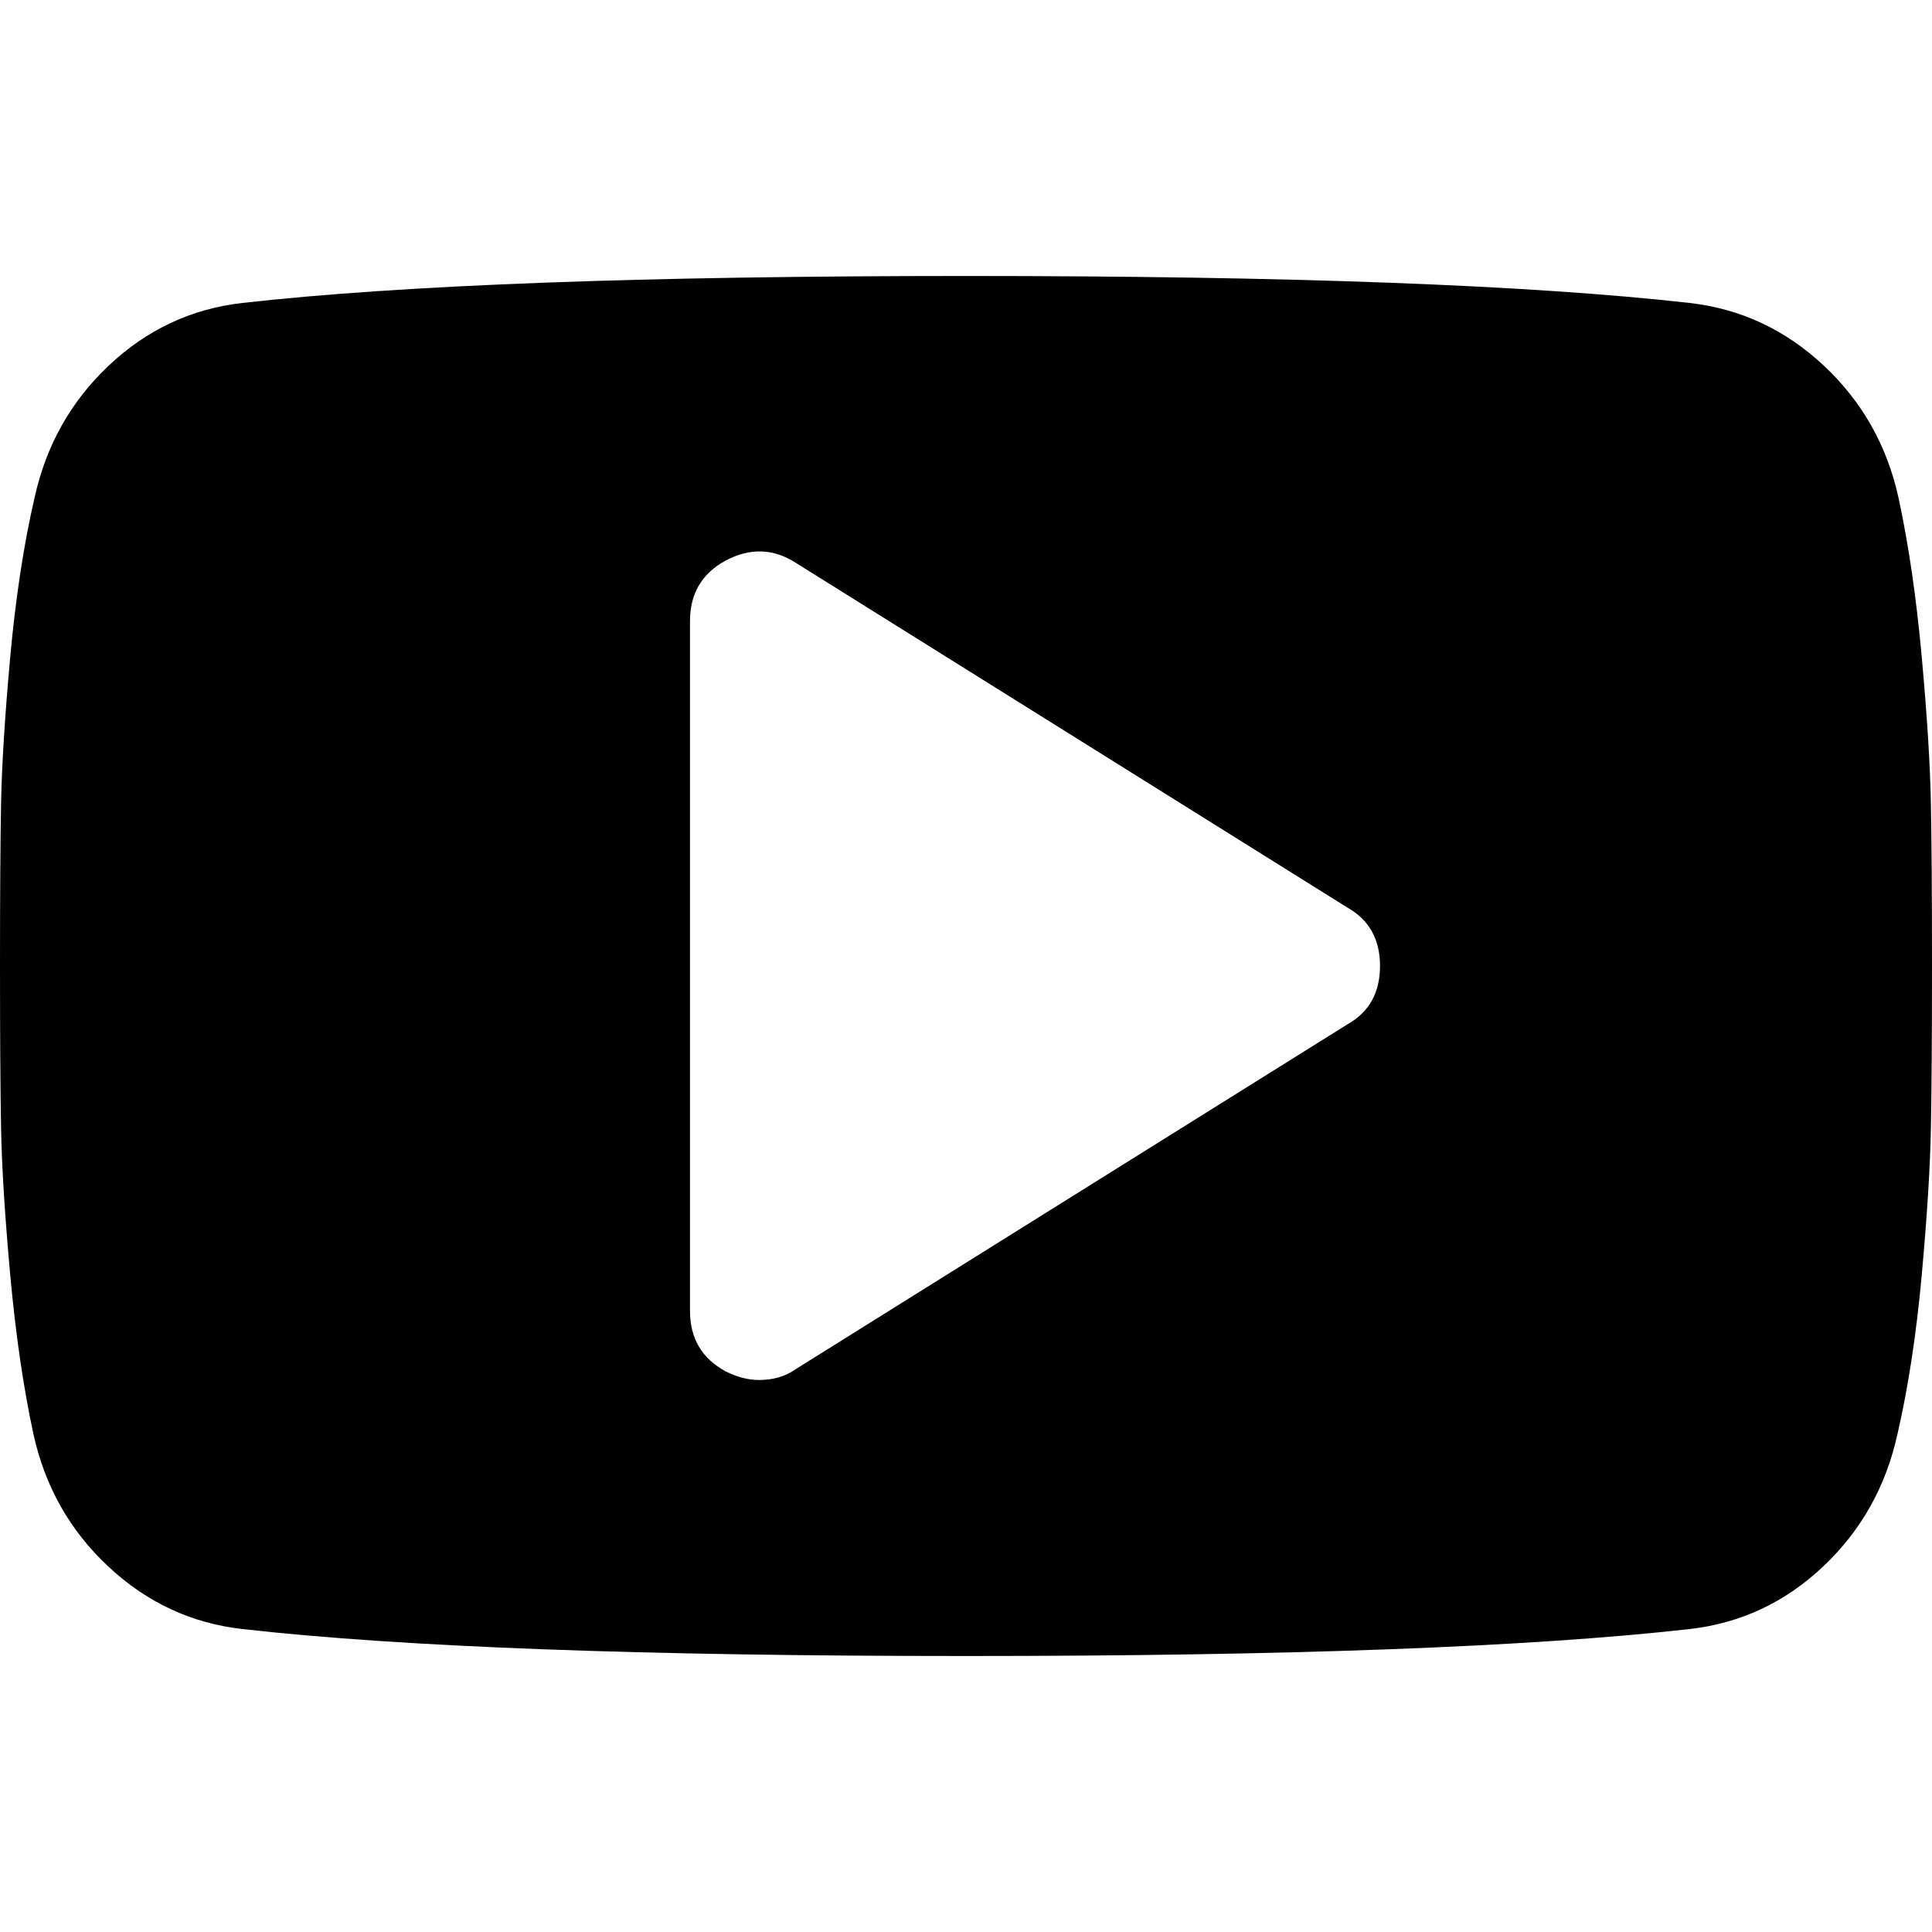
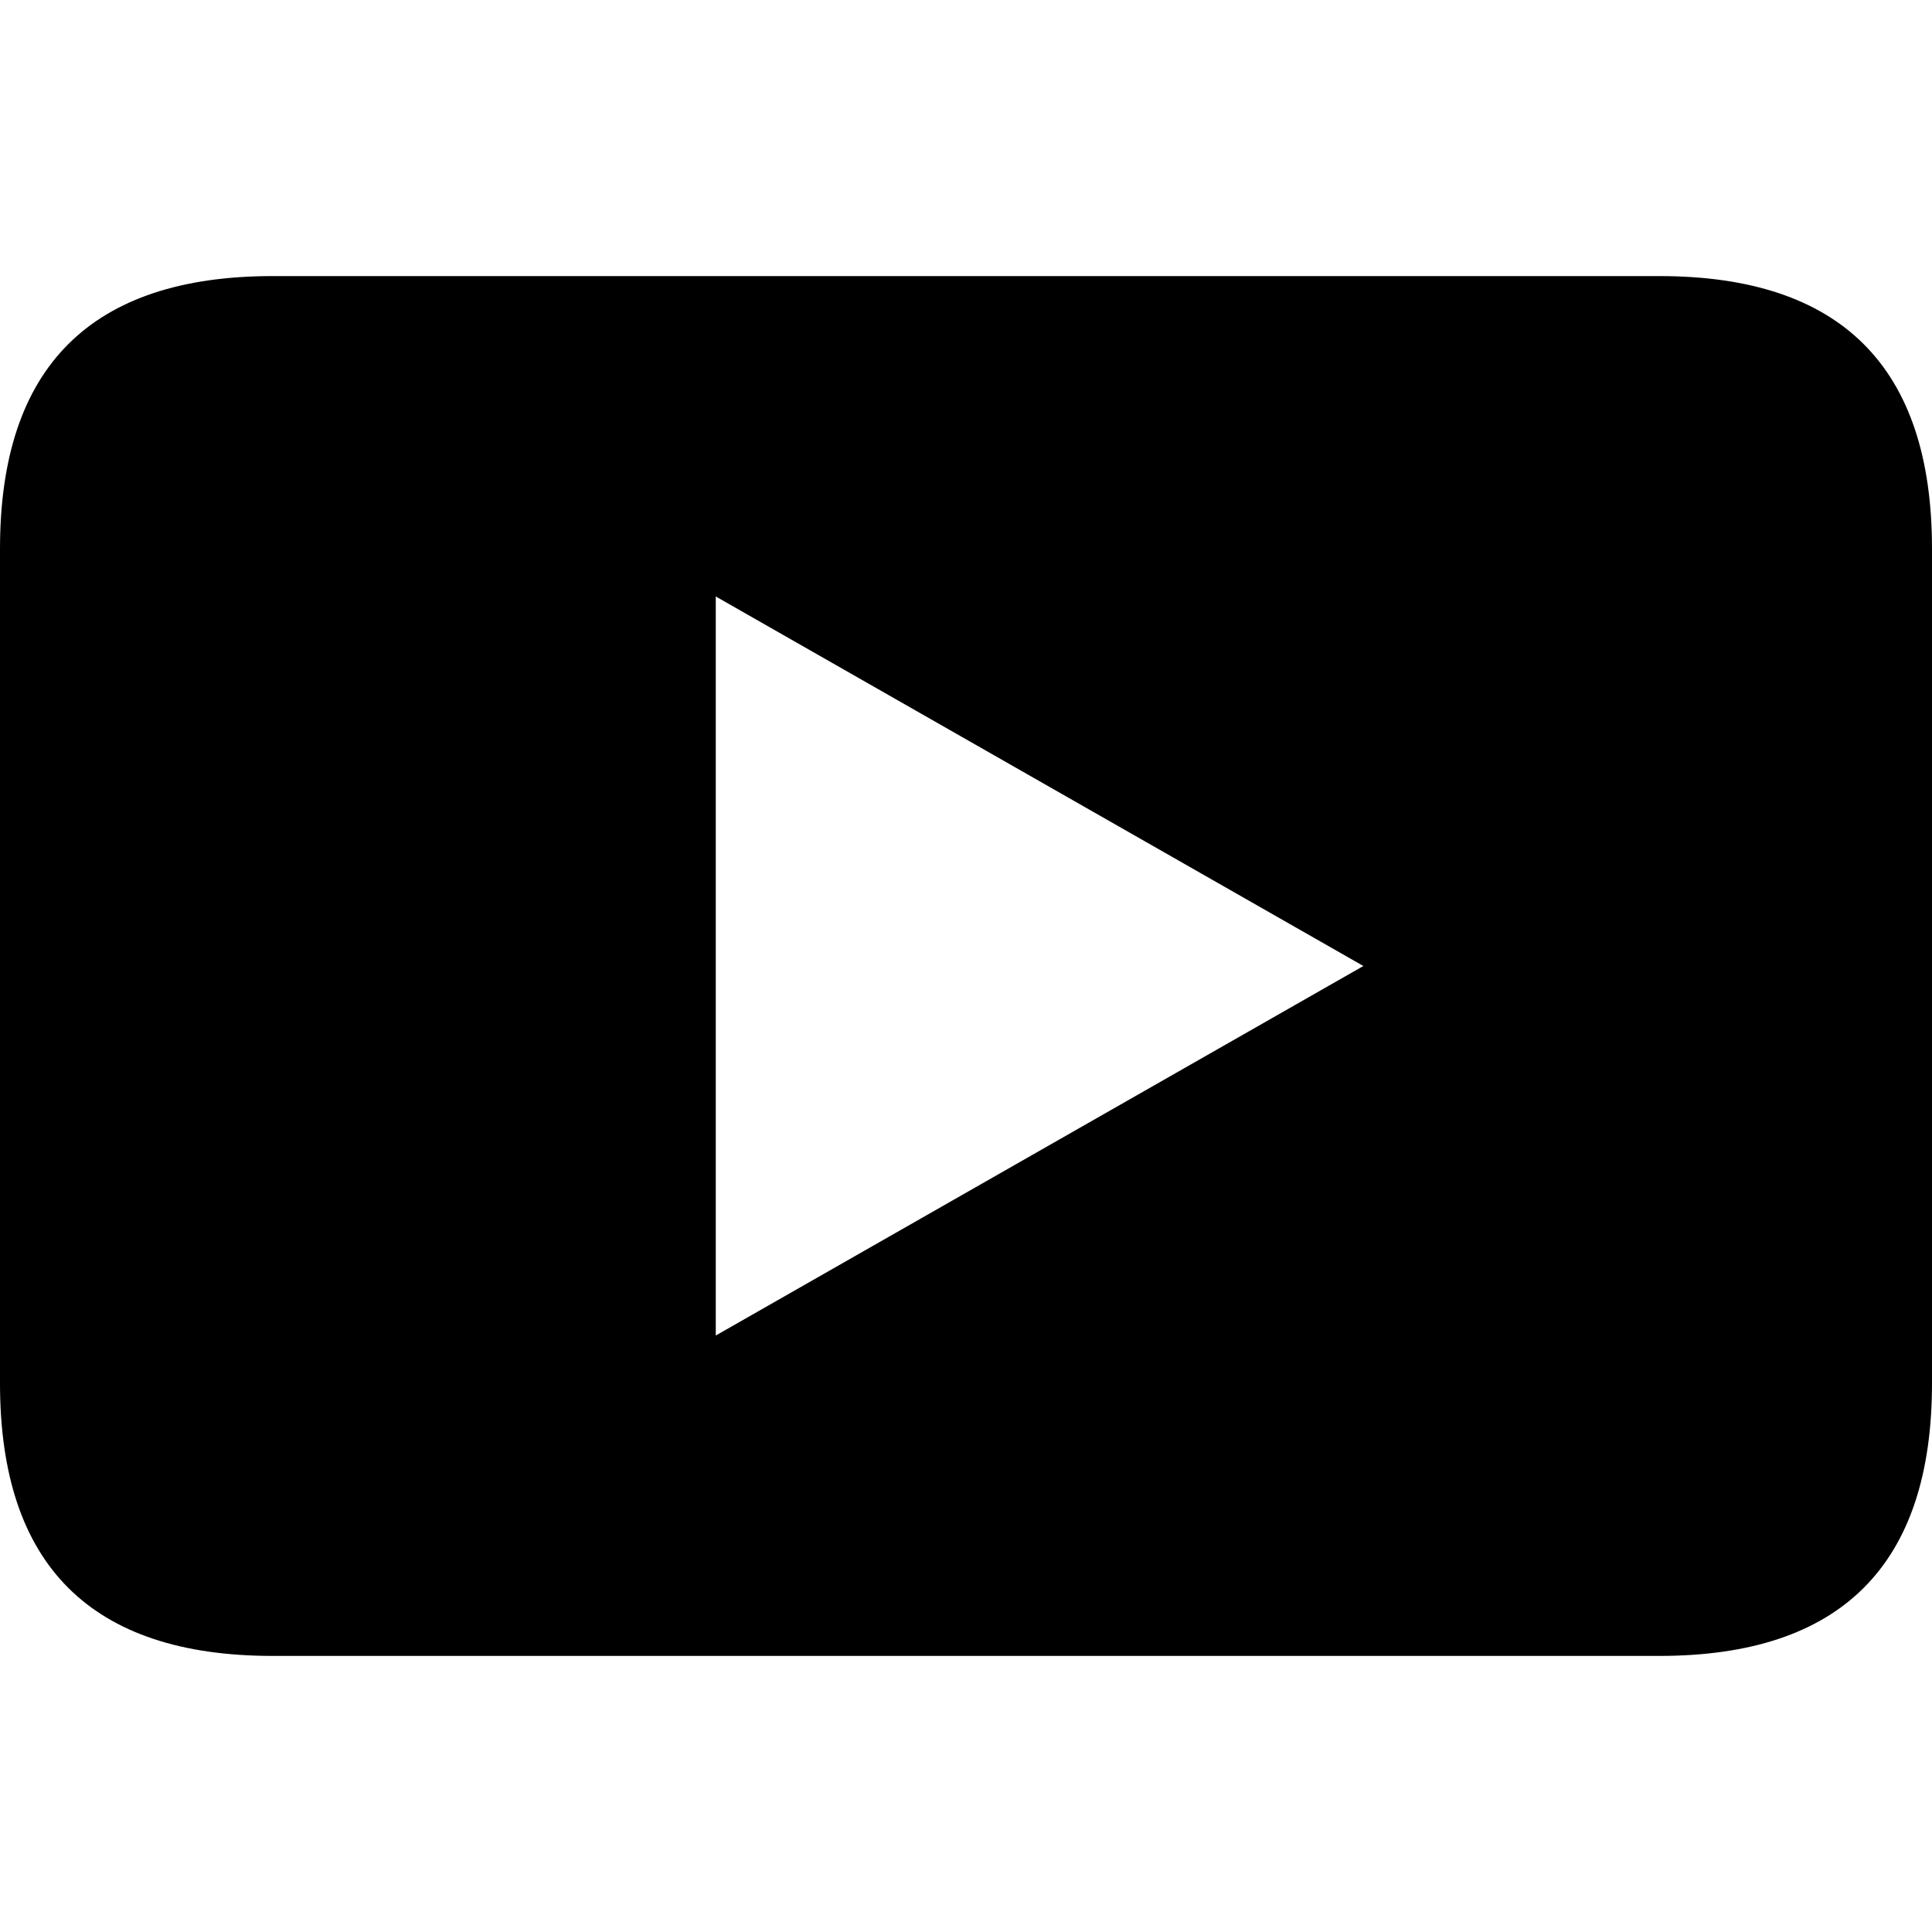
- <svg xmlns="http://www.w3.org/2000/svg" fill="#000000" version="1.1" id="Capa_1" width="800px" height="800px" viewBox="0 0 566.828 566.828" xml:space="preserve">
-   <g>
-     <g>
-       <path d="M563.824,192.783c-1.58-17.399-3.85-32.944-6.801-46.659c-3.371-15.386-10.703-28.36-21.982-38.899    c-11.285-10.539-24.412-16.652-39.383-18.348c-46.811-5.275-117.564-7.907-212.247-7.907c-94.688,0-165.436,2.632-212.248,7.907    c-14.976,1.695-28.048,7.809-39.223,18.348c-11.181,10.539-18.458,23.513-21.824,38.899c-3.164,13.715-5.533,29.26-7.118,46.659    c-1.579,17.399-2.479,31.793-2.687,43.183C0.098,247.343,0,263.163,0,283.414c0,20.238,0.104,36.053,0.312,47.449    c0.208,11.377,1.107,25.777,2.687,43.17c1.585,17.398,3.843,32.957,6.799,46.658c3.372,15.41,10.704,28.373,21.983,38.912    c11.279,10.551,24.407,16.67,39.382,18.348c46.812,5.275,117.559,7.906,212.248,7.906c94.683,0,165.431-2.631,212.247-7.906    c14.971-1.684,28.043-7.797,39.225-18.348c11.174-10.539,18.451-23.502,21.822-38.912c3.164-13.701,5.533-29.26,7.119-46.658    c1.578-17.398,2.479-31.793,2.686-43.17c0.209-11.391,0.318-27.211,0.318-47.449c0-20.251-0.109-36.065-0.318-47.448    C566.303,224.57,565.402,210.176,563.824,192.783z M395.389,300.488L233.436,401.707c-2.956,2.111-6.537,3.164-10.753,3.164    c-3.164,0-6.432-0.838-9.804-2.533c-6.958-3.795-10.441-9.688-10.441-17.705V182.189c0-8.005,3.476-13.923,10.441-17.717    c7.167-3.794,14.021-3.568,20.557,0.63l161.953,101.219c6.328,3.599,9.492,9.29,9.492,17.087    C404.875,291.223,401.711,296.914,395.389,300.488z" />
-     </g>
-   </g>
+ <svg xmlns="http://www.w3.org/2000/svg" width="800px" height="800px" viewBox="0 0 566.828 566.828" fill="#000000">
+   <path fill-rule="evenodd" d="M80 81H486.828Q566.828 81 566.828 161V405.828Q566.828 485.828 486.828 485.828H80Q0 485.828 0 405.828V161Q0 81 80 81Z     M210 175V391.828L400 283.414Z" />
</svg>
